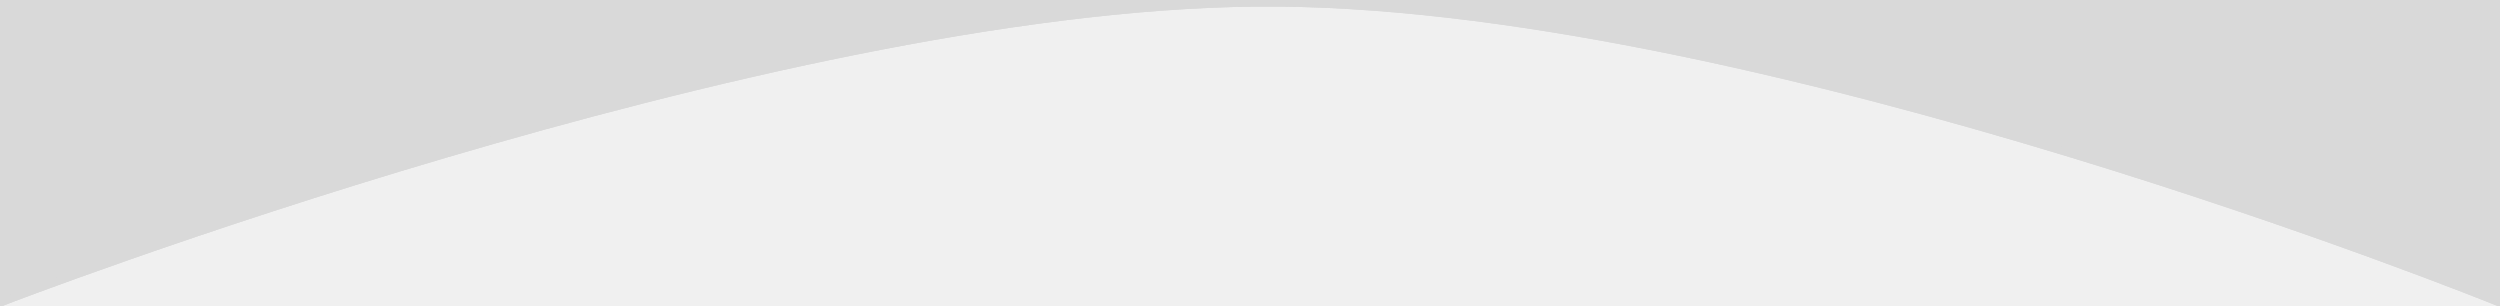
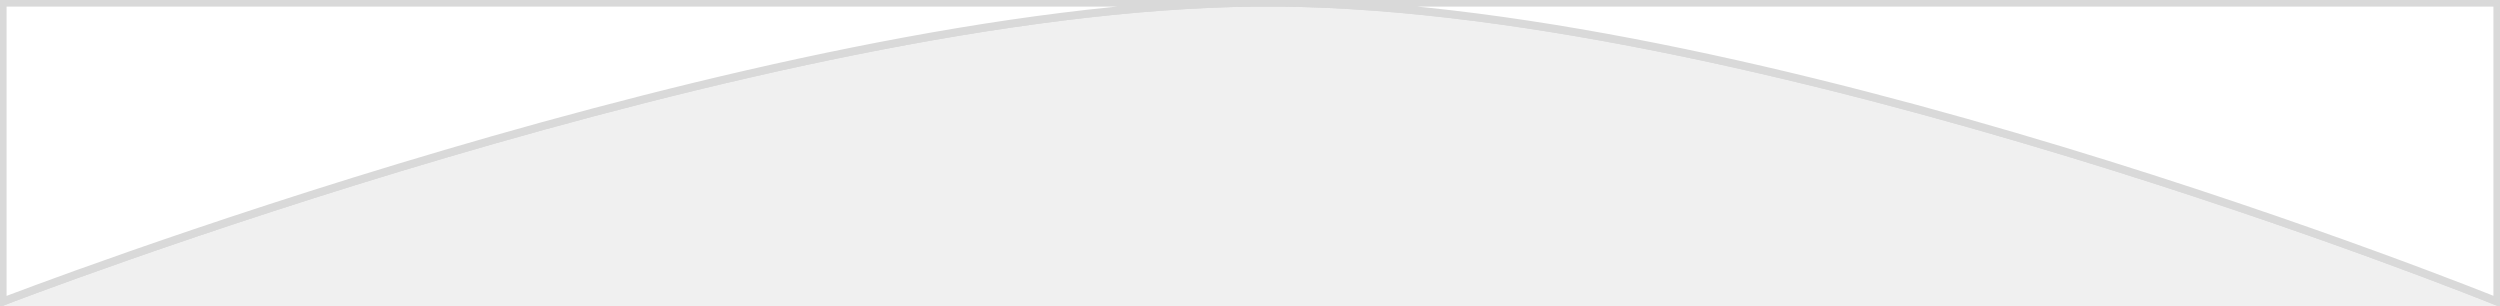
- <svg xmlns="http://www.w3.org/2000/svg" class="wave wave-bottom" viewBox="0 0 949 116" preserveAspectRatio="none" fill="#D9D9D9" stroke-width="3" stroke="#D9D9D9">
+ <svg xmlns="http://www.w3.org/2000/svg" class="wave wave-bottom" viewBox="0 0 949 116" preserveAspectRatio="none" fill="white" stroke-width="3" stroke="#D9D9D9">
  <path d="M948 1V114.5C948 114.5 671.819 2.656 485.268 1L476.999 1C290.461 2.698 1 114.5 1 114.5V1L476.999 1C477 1 477 1 477 1C479.735 0.975 482.492 0.975 485.268 1L948 1Z" />
  <path d="M948 1V114.5C948 114.5 663.538 -0.697 477 1C290.462 2.697 1 114.5 1 114.5V1L948 1Z" />
</svg>
